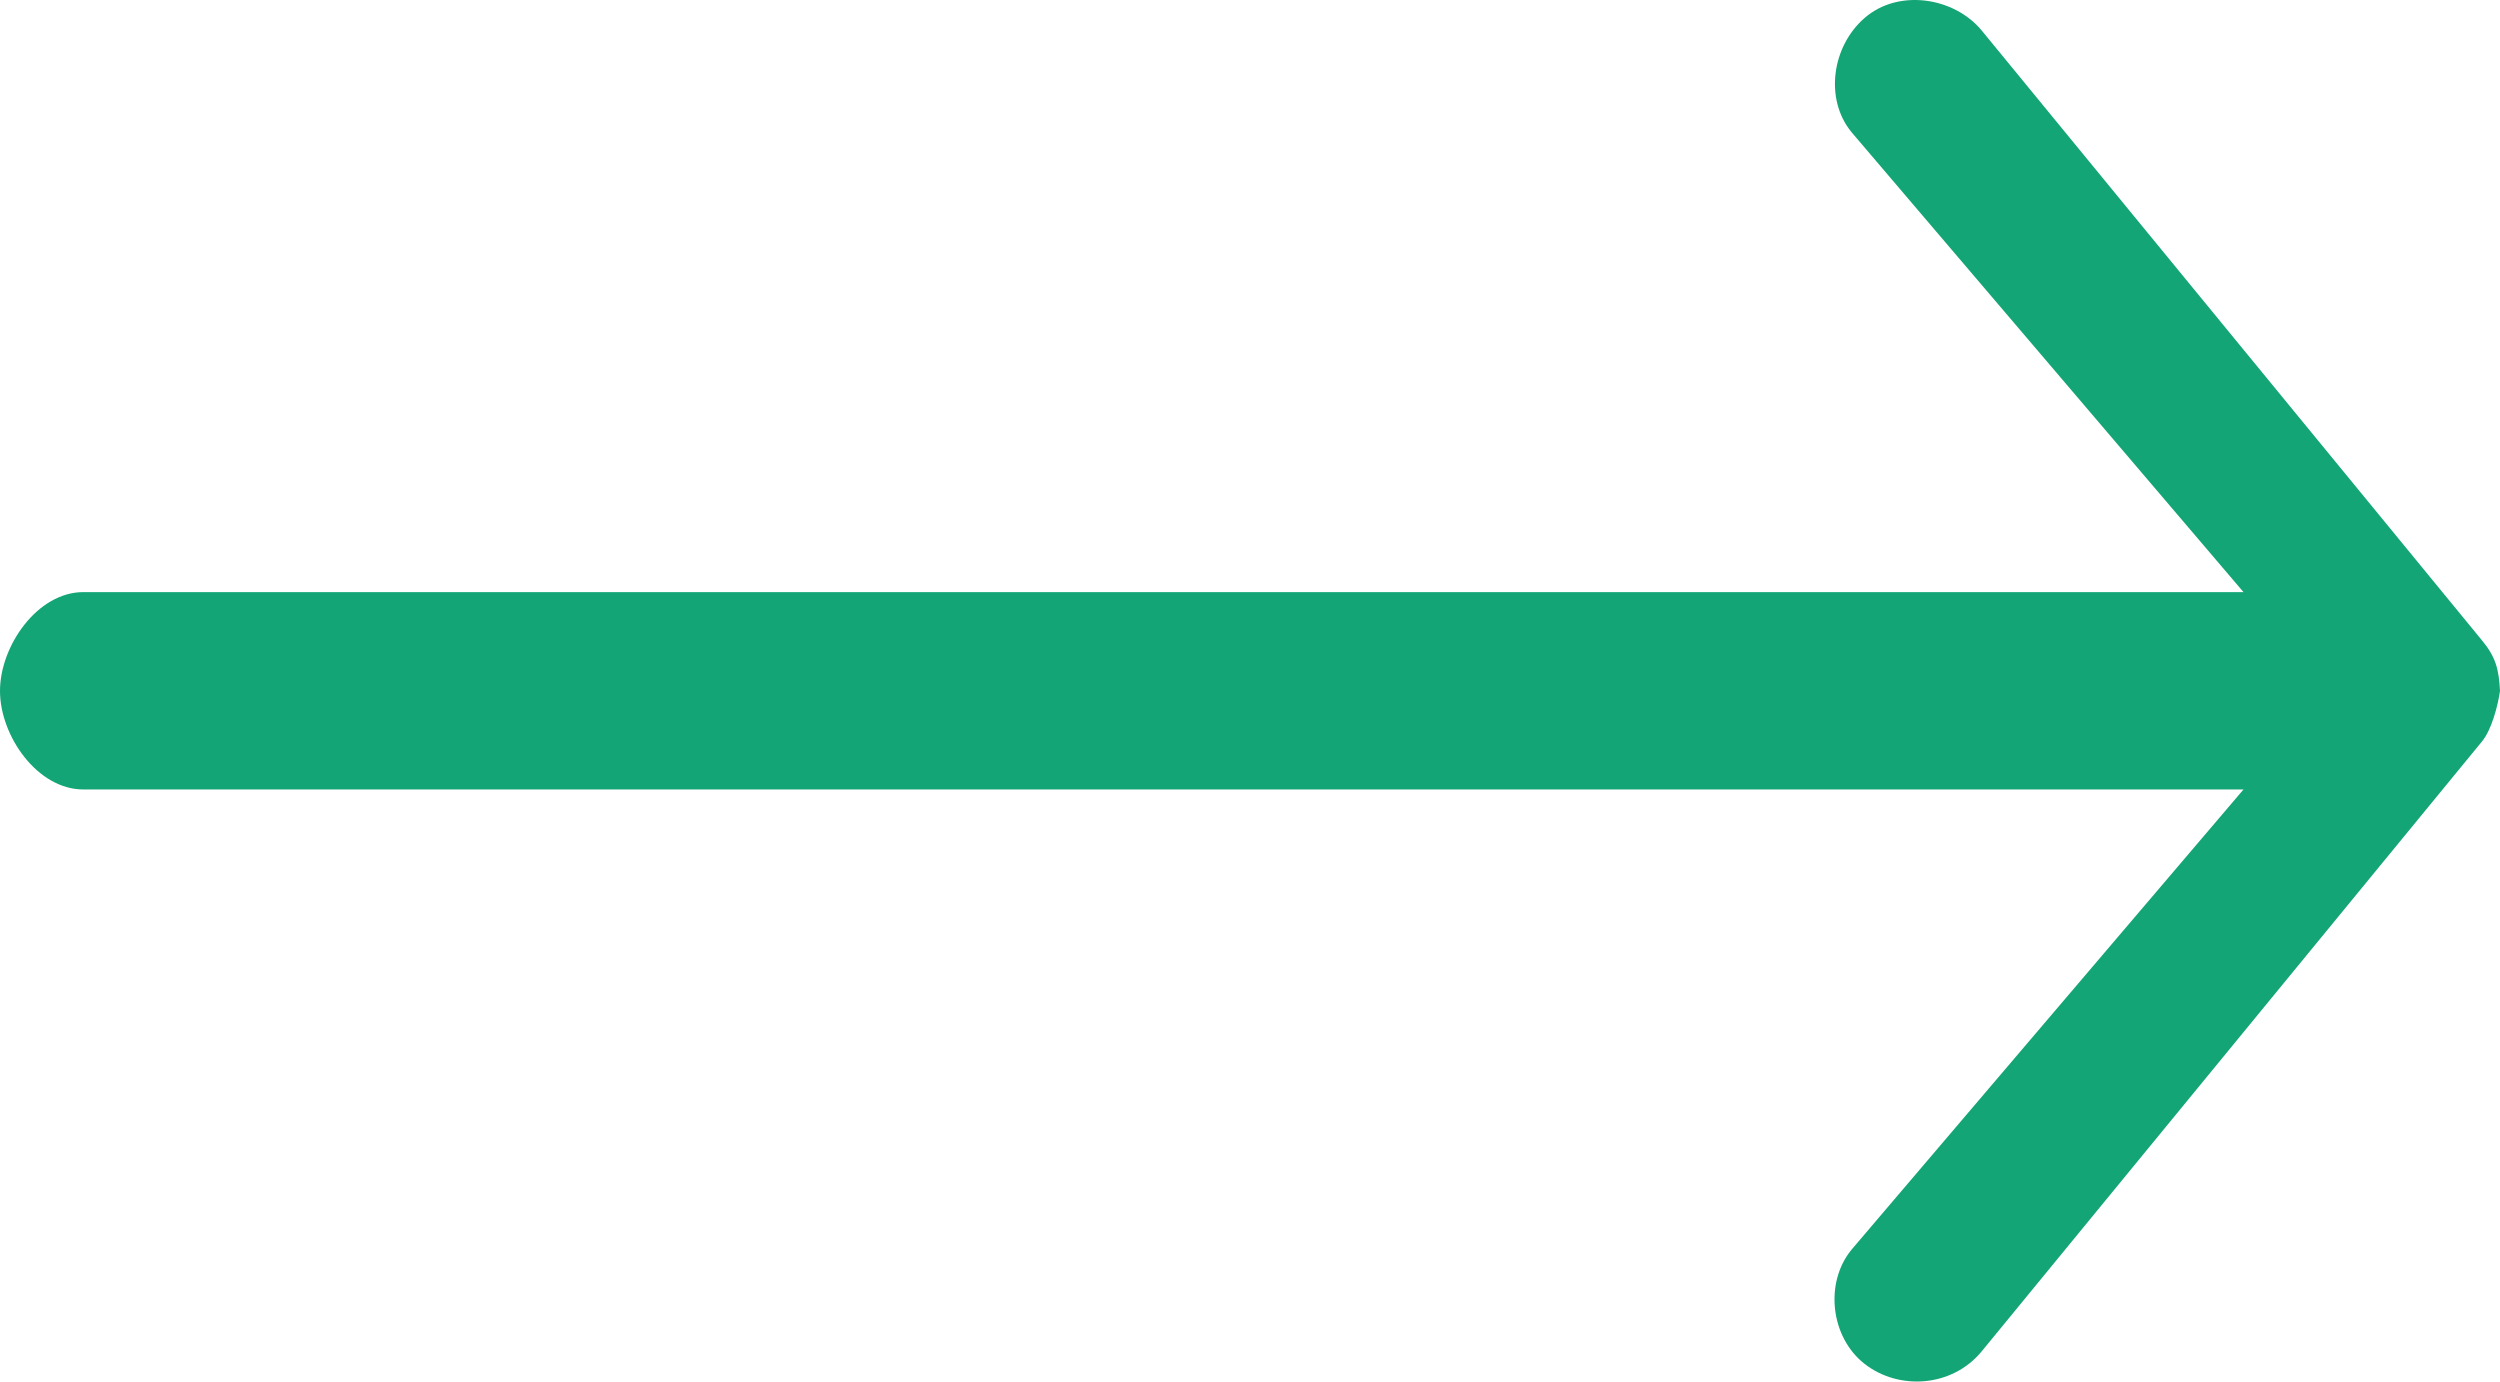
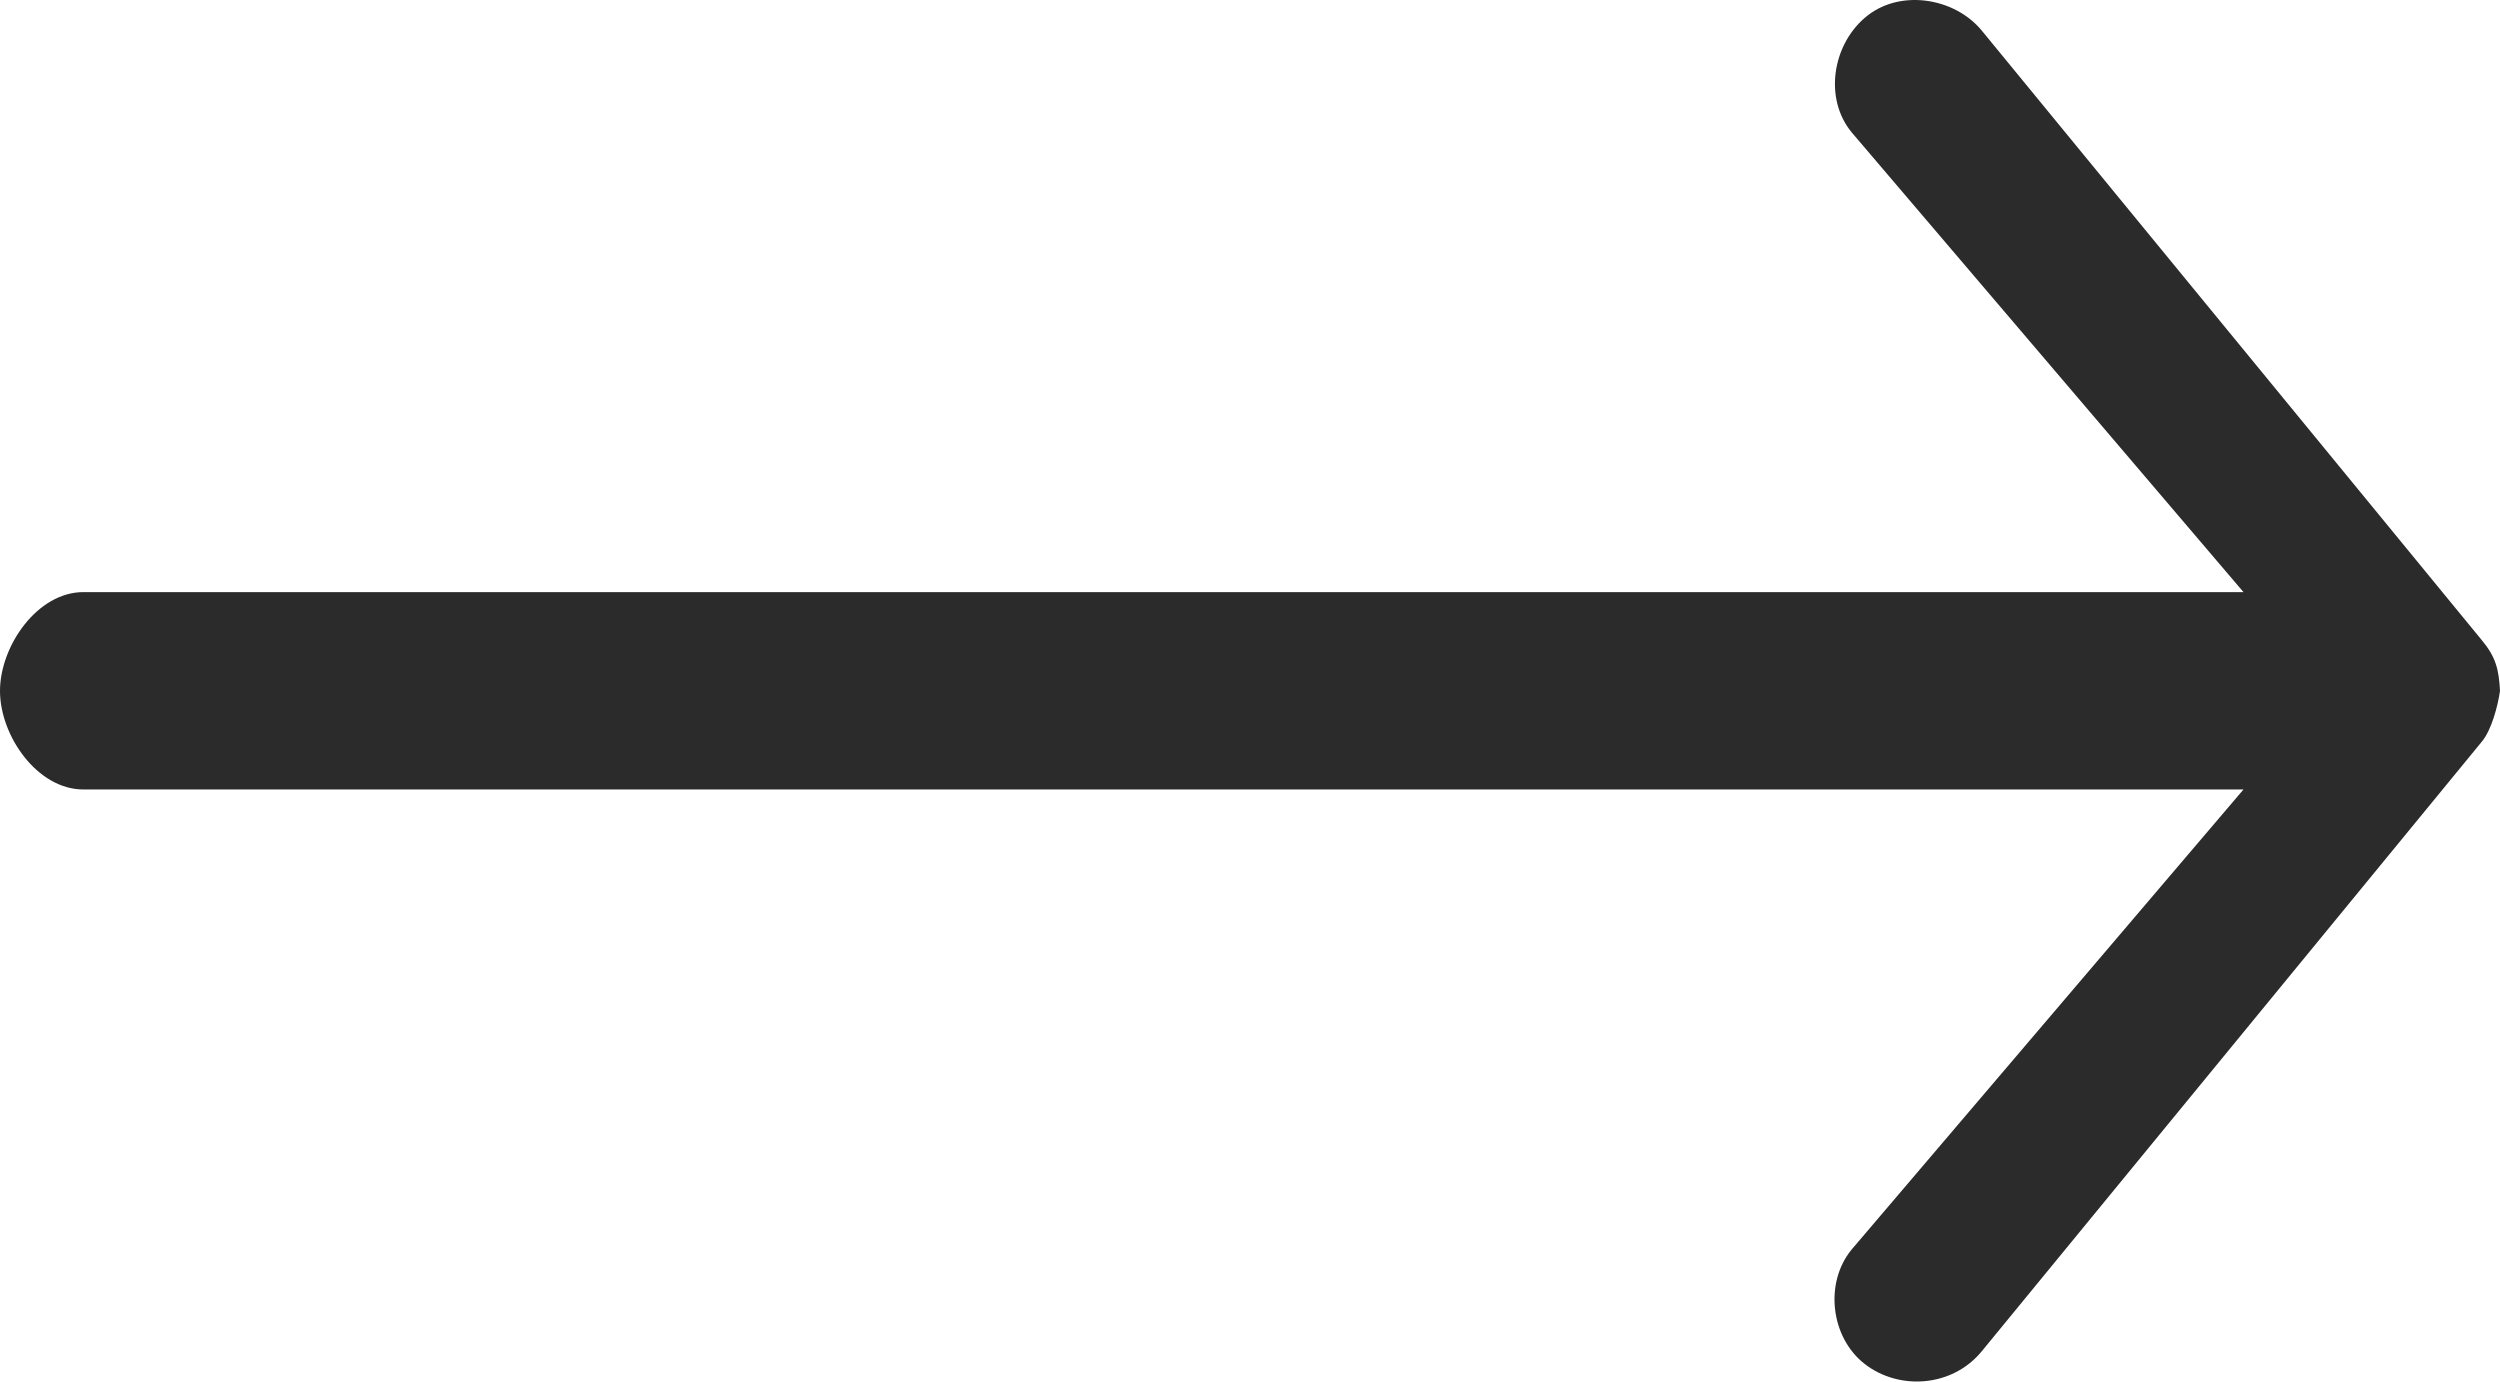
<svg xmlns="http://www.w3.org/2000/svg" width="38px" height="21px" viewBox="0 0 38 21" version="1.1">
  <defs />
  <g id="Final" stroke="none" stroke-width="1" fill="none" fill-rule="evenodd">
-     <g id="Style-guide" transform="translate(-608, -1685)" fill="#13A575">
+     <g id="Style-guide" transform="translate(-608, -1685)" fill="#2B2B2B">
      <g id="icons" transform="translate(50, 1604)">
        <path d="M558.277,92.274 L565.877,101.539 C566.329,102.09 567.14,102.136 567.658,101.731 C568.176,101.328 568.271,100.5 567.857,99.995 L561.899,93 L594.733,93 C595.433,93 596,92.185 596,91.502 C596,90.82 595.433,90 594.733,90 L561.899,90 L567.857,83.009 C568.271,82.504 568.154,81.702 567.658,81.273 C567.14,80.822 566.292,80.96 565.877,81.465 L558.277,90.73 C558.063,90.986 558.017,91.177 558,91.502 C558.032,91.727 558.129,92.099 558.277,92.274 Z" id="icon_svg_arrowright" transform="translate(577, 91.49963) scale(-1, 1) translate(-577, -91.49963) " />
      </g>
    </g>
  </g>
</svg>
